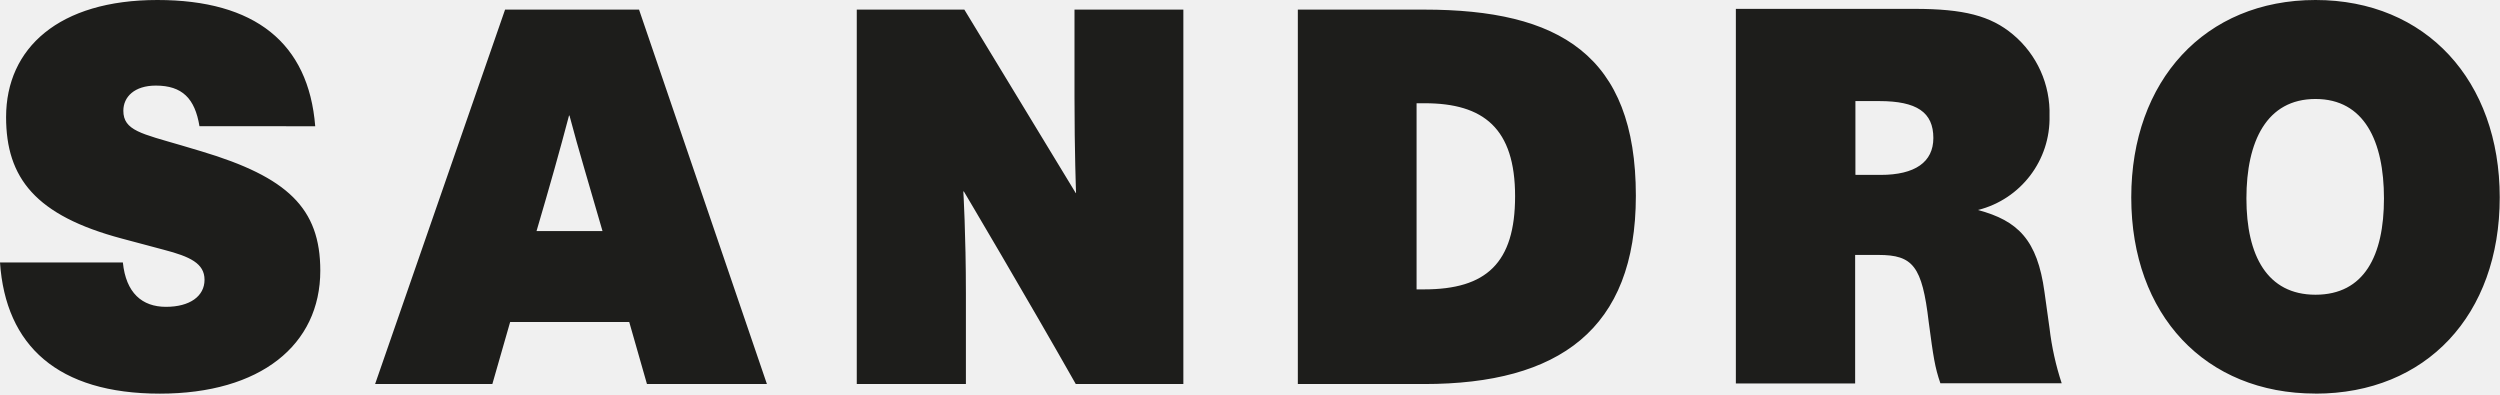
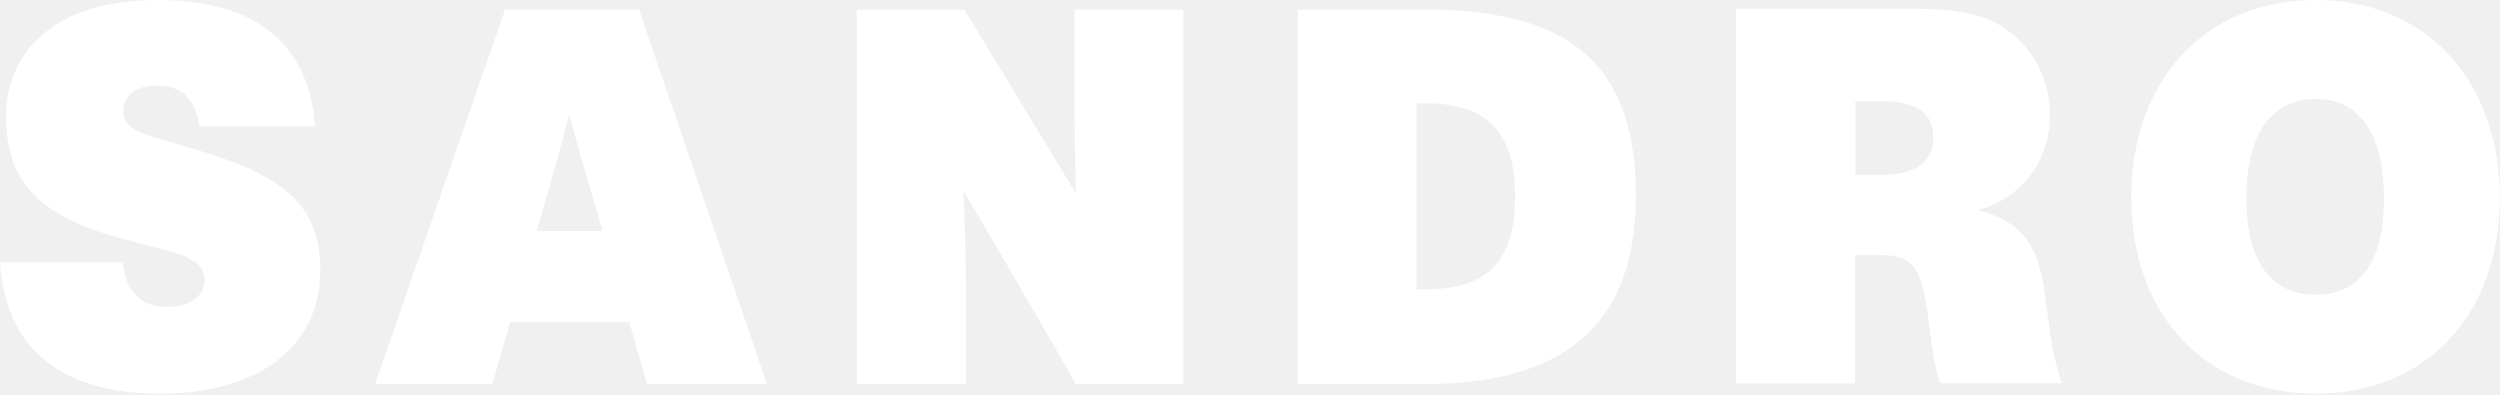
<svg xmlns="http://www.w3.org/2000/svg" id="Calque_1" data-name="Calque 1" viewBox="0 0 369.5 58.28">
-   <path d="M343.23,44.46c-7.13,0-10.21-5.77-10.21-14.23s3-14.7,10.21-14.7,10.12,6.24,10.12,14.7-2.92,14.23-10.12,14.23m0,14.62c16.35,0,27.23-11.62,27.23-29C370.46,12.84,359.58.9,343.23.9S316,12.84,316,30.07c0,17.39,10.95,29,27.23,29m-68-32.33V15.84h3.52c5.56,0,8,1.66,8,5.46,0,3.55-2.7,5.45-7.8,5.45ZM257.56,57.58h17.63v-19h3.45c5.1,0,6.45,1.66,7.42,9.88.68,5.14.91,6.72,1.73,9.09h17.93a41.4,41.4,0,0,1-1.8-8.14l-.75-5.38c-1.05-7.66-3.9-10.51-9.83-12.09a14,14,0,0,0,10.58-13.91A15.09,15.09,0,0,0,298.52,6c-3.3-2.77-7.28-3.79-14.55-3.79H257.56ZM210.37,16.16h1.2c8.7,0,13.36,3.71,13.36,13.75,0,9.88-4.28,13.76-13.43,13.76h-1.13Zm-17.55,41.5H211.5c19.88,0,31.28-8.06,31.28-27.82,0-20.88-11.4-27.52-31.28-27.52H192.82ZM143.53,2.32h-15.9V57.66h16.13V44.3c0-8.85-.38-15.1-.38-15.1h.08S152.61,44.62,160,57.66h15.9V2.32H159.81V15.13c0,8.3.23,14.31.23,14.31H160ZM80.3,35.05c2-6.8,3.45-11.93,4.8-17.07h.07c1.35,5.14,2.93,10.27,4.88,17.07Zm34.05,22.61L95.45,2.32H75.65L56.44,57.66H73.77l2.63-9.17H94l2.62,9.17ZM47.59,19.56C46.61,7.23,38.66.9,24.26.9,9.71.9,1.9,8,1.9,18.21c0,9,4.35,14.55,17.11,17.95l6.22,1.66c3.83,1,6,2,6,4.43s-2.17,4-5.7,4-5.92-2.06-6.37-6.56H1C1.83,52,9.55,59.08,24.63,59.08c14.86,0,23.71-7.19,23.71-18.18,0-9.25-4.88-13.83-17.56-17.63l-2.92-.87c-5.93-1.74-8.63-2.21-8.63-5.13,0-2.06,1.65-3.72,4.8-3.72,3.9,0,5.78,1.9,6.45,6Z" transform="translate(-1 -0.9)" fill="#1d1d1b" />
+   <path d="M343.23,44.46c-7.13,0-10.21-5.77-10.21-14.23s3-14.7,10.21-14.7,10.12,6.24,10.12,14.7-2.92,14.23-10.12,14.23m0,14.62c16.35,0,27.23-11.62,27.23-29C370.46,12.84,359.58.9,343.23.9S316,12.84,316,30.07c0,17.39,10.95,29,27.23,29m-68-32.33V15.84h3.52c5.56,0,8,1.66,8,5.46,0,3.55-2.7,5.45-7.8,5.45ZM257.56,57.58h17.63v-19h3.45c5.1,0,6.45,1.66,7.42,9.88.68,5.14.91,6.72,1.73,9.09h17.93a41.4,41.4,0,0,1-1.8-8.14l-.75-5.38c-1.05-7.66-3.9-10.51-9.83-12.09a14,14,0,0,0,10.58-13.91A15.09,15.09,0,0,0,298.52,6c-3.3-2.77-7.28-3.79-14.55-3.79H257.56ZM210.37,16.16h1.2c8.7,0,13.36,3.71,13.36,13.75,0,9.88-4.28,13.76-13.43,13.76h-1.13Zm-17.55,41.5H211.5c19.88,0,31.28-8.06,31.28-27.82,0-20.88-11.4-27.52-31.28-27.52H192.82ZM143.53,2.32h-15.9V57.66h16.13V44.3c0-8.85-.38-15.1-.38-15.1h.08S152.61,44.62,160,57.66h15.9V2.32H159.81V15.13c0,8.3.23,14.31.23,14.31H160ZM80.3,35.05c2-6.8,3.45-11.93,4.8-17.07h.07c1.35,5.14,2.93,10.27,4.88,17.07Zm34.05,22.61L95.45,2.32H75.65L56.44,57.66H73.77l2.63-9.17H94l2.62,9.17ZM47.59,19.56C46.61,7.23,38.66.9,24.26.9,9.71.9,1.9,8,1.9,18.21c0,9,4.35,14.55,17.11,17.95l6.22,1.66c3.83,1,6,2,6,4.43s-2.17,4-5.7,4-5.92-2.06-6.37-6.56H1C1.83,52,9.55,59.08,24.63,59.08c14.86,0,23.71-7.19,23.71-18.18,0-9.25-4.88-13.83-17.56-17.63l-2.92-.87c-5.93-1.74-8.63-2.21-8.63-5.13,0-2.06,1.65-3.72,4.8-3.72,3.9,0,5.78,1.9,6.45,6Z" transform="translate(-1 -0.9)" fill="#FFFFFF" />
  <rect x="0.04" y="0.1" width="369.46" height="58.18" fill="none" />
</svg>
